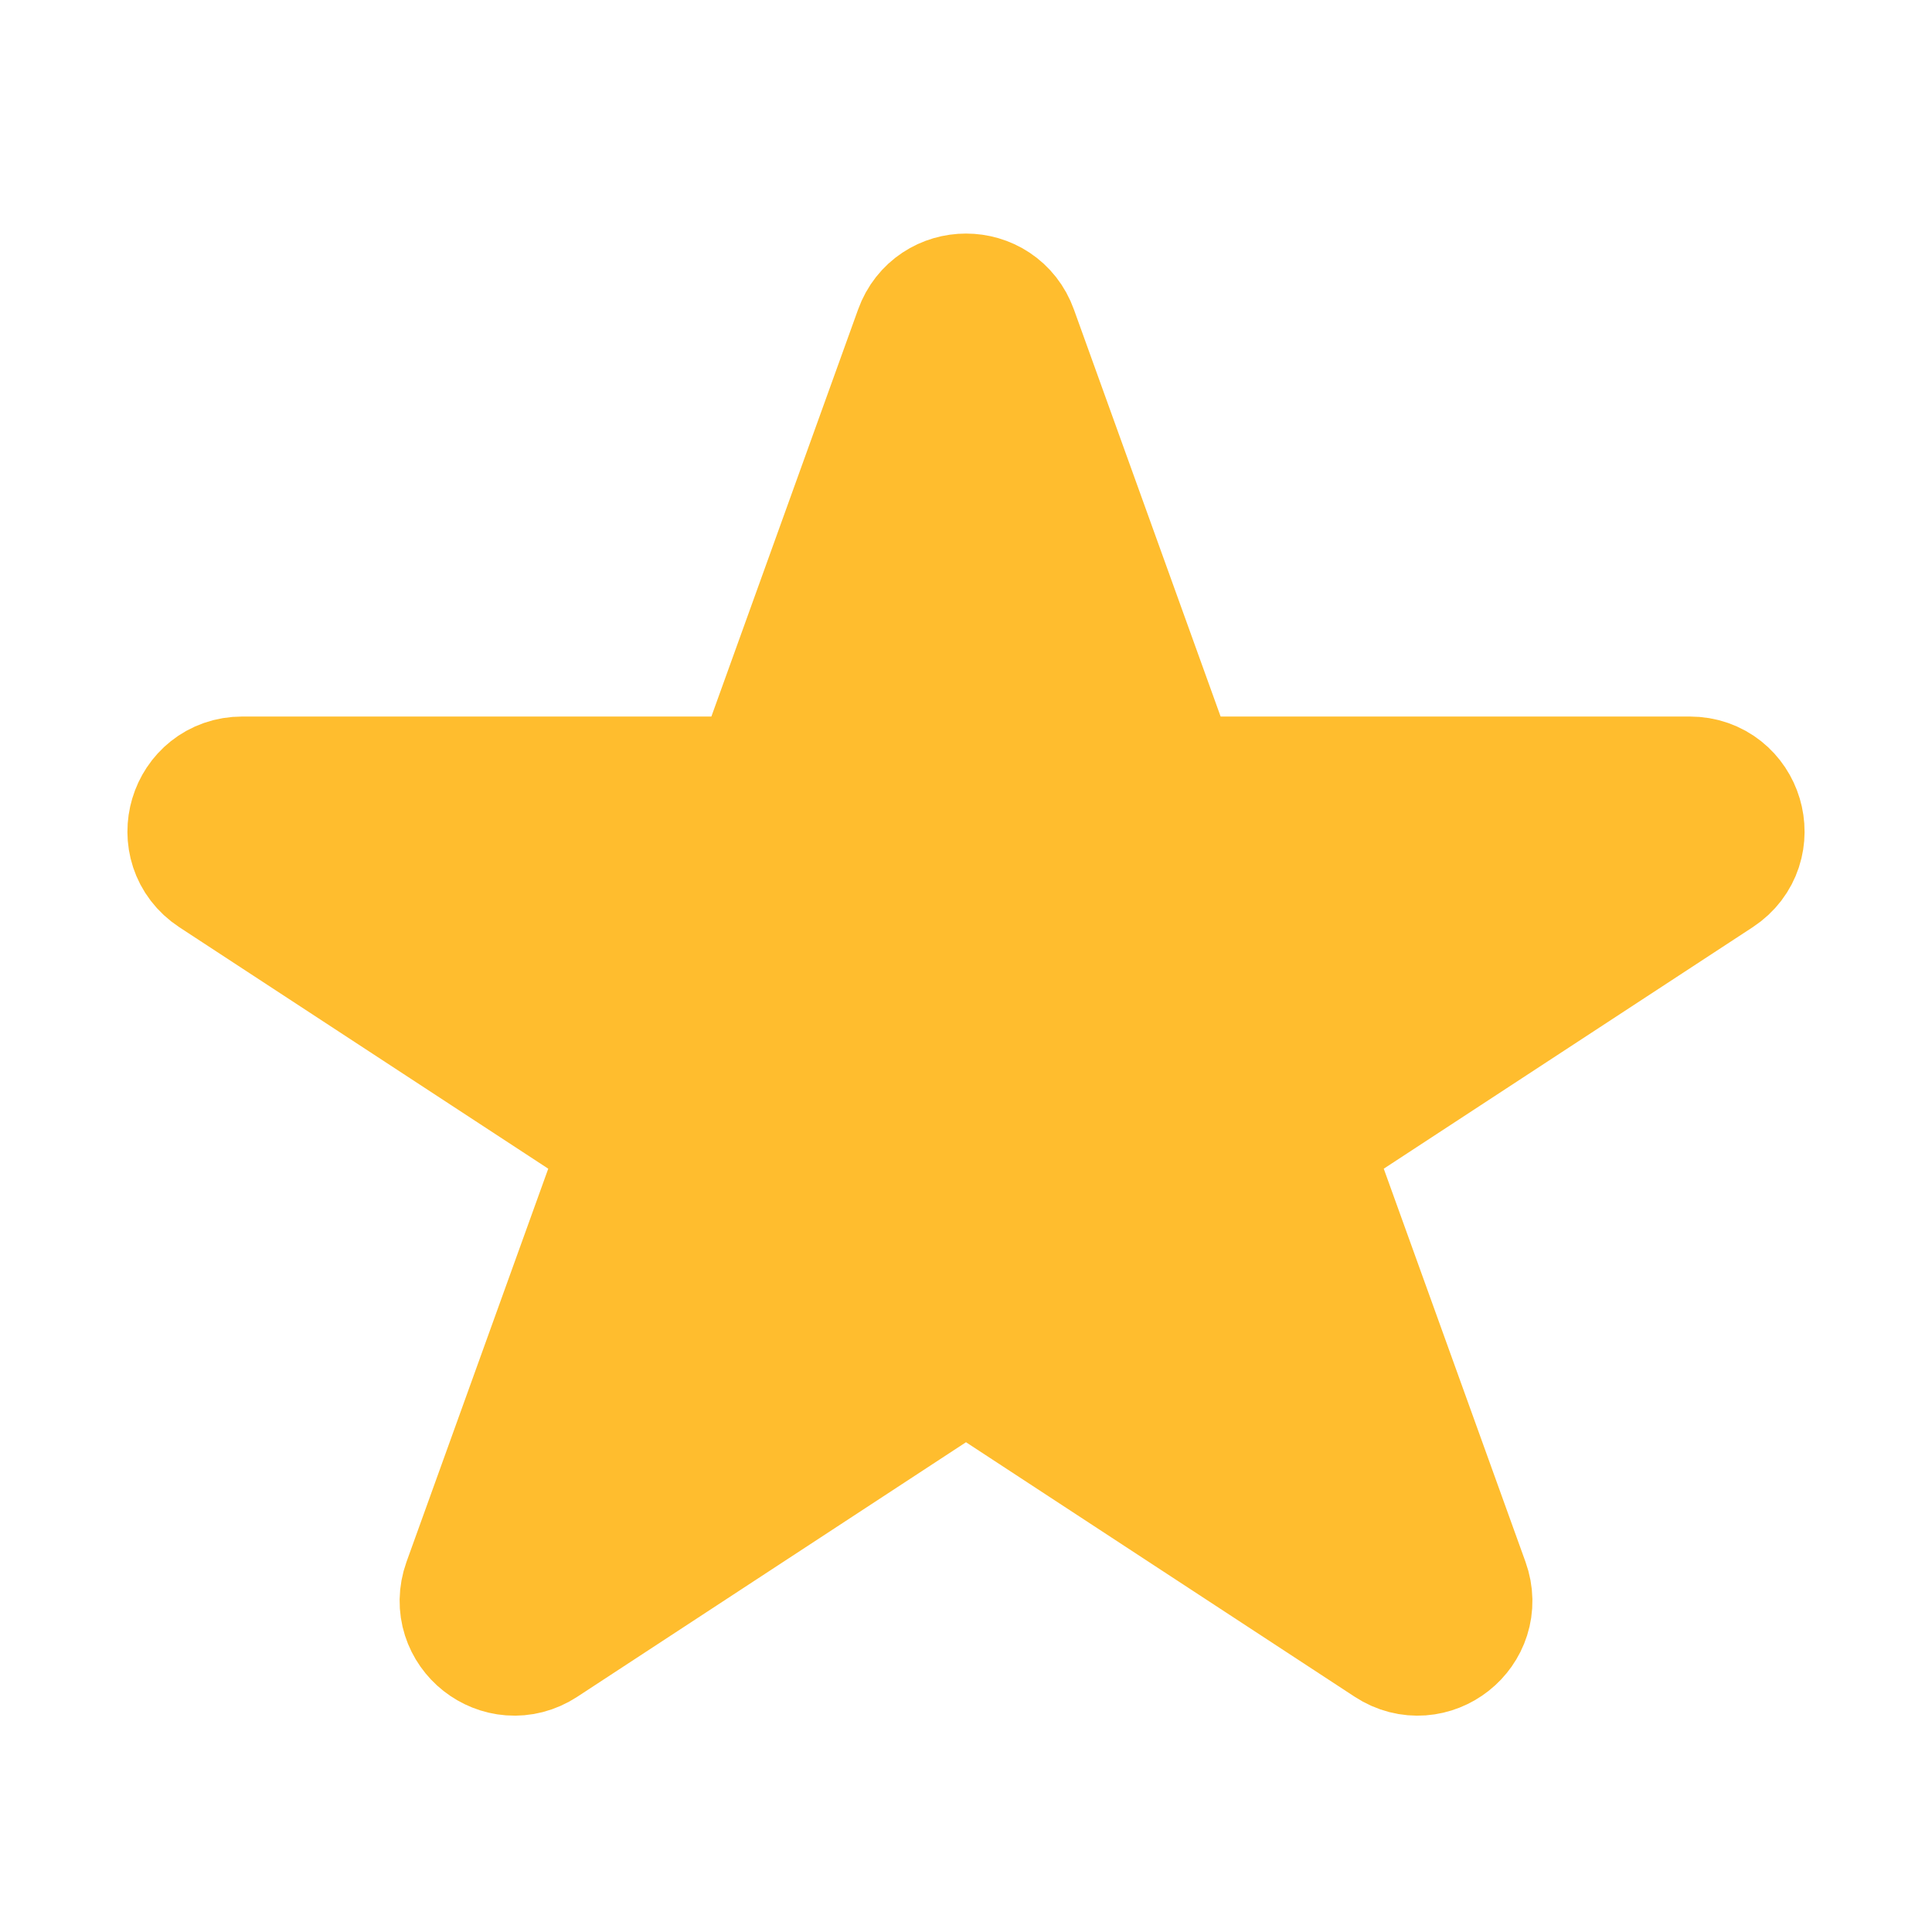
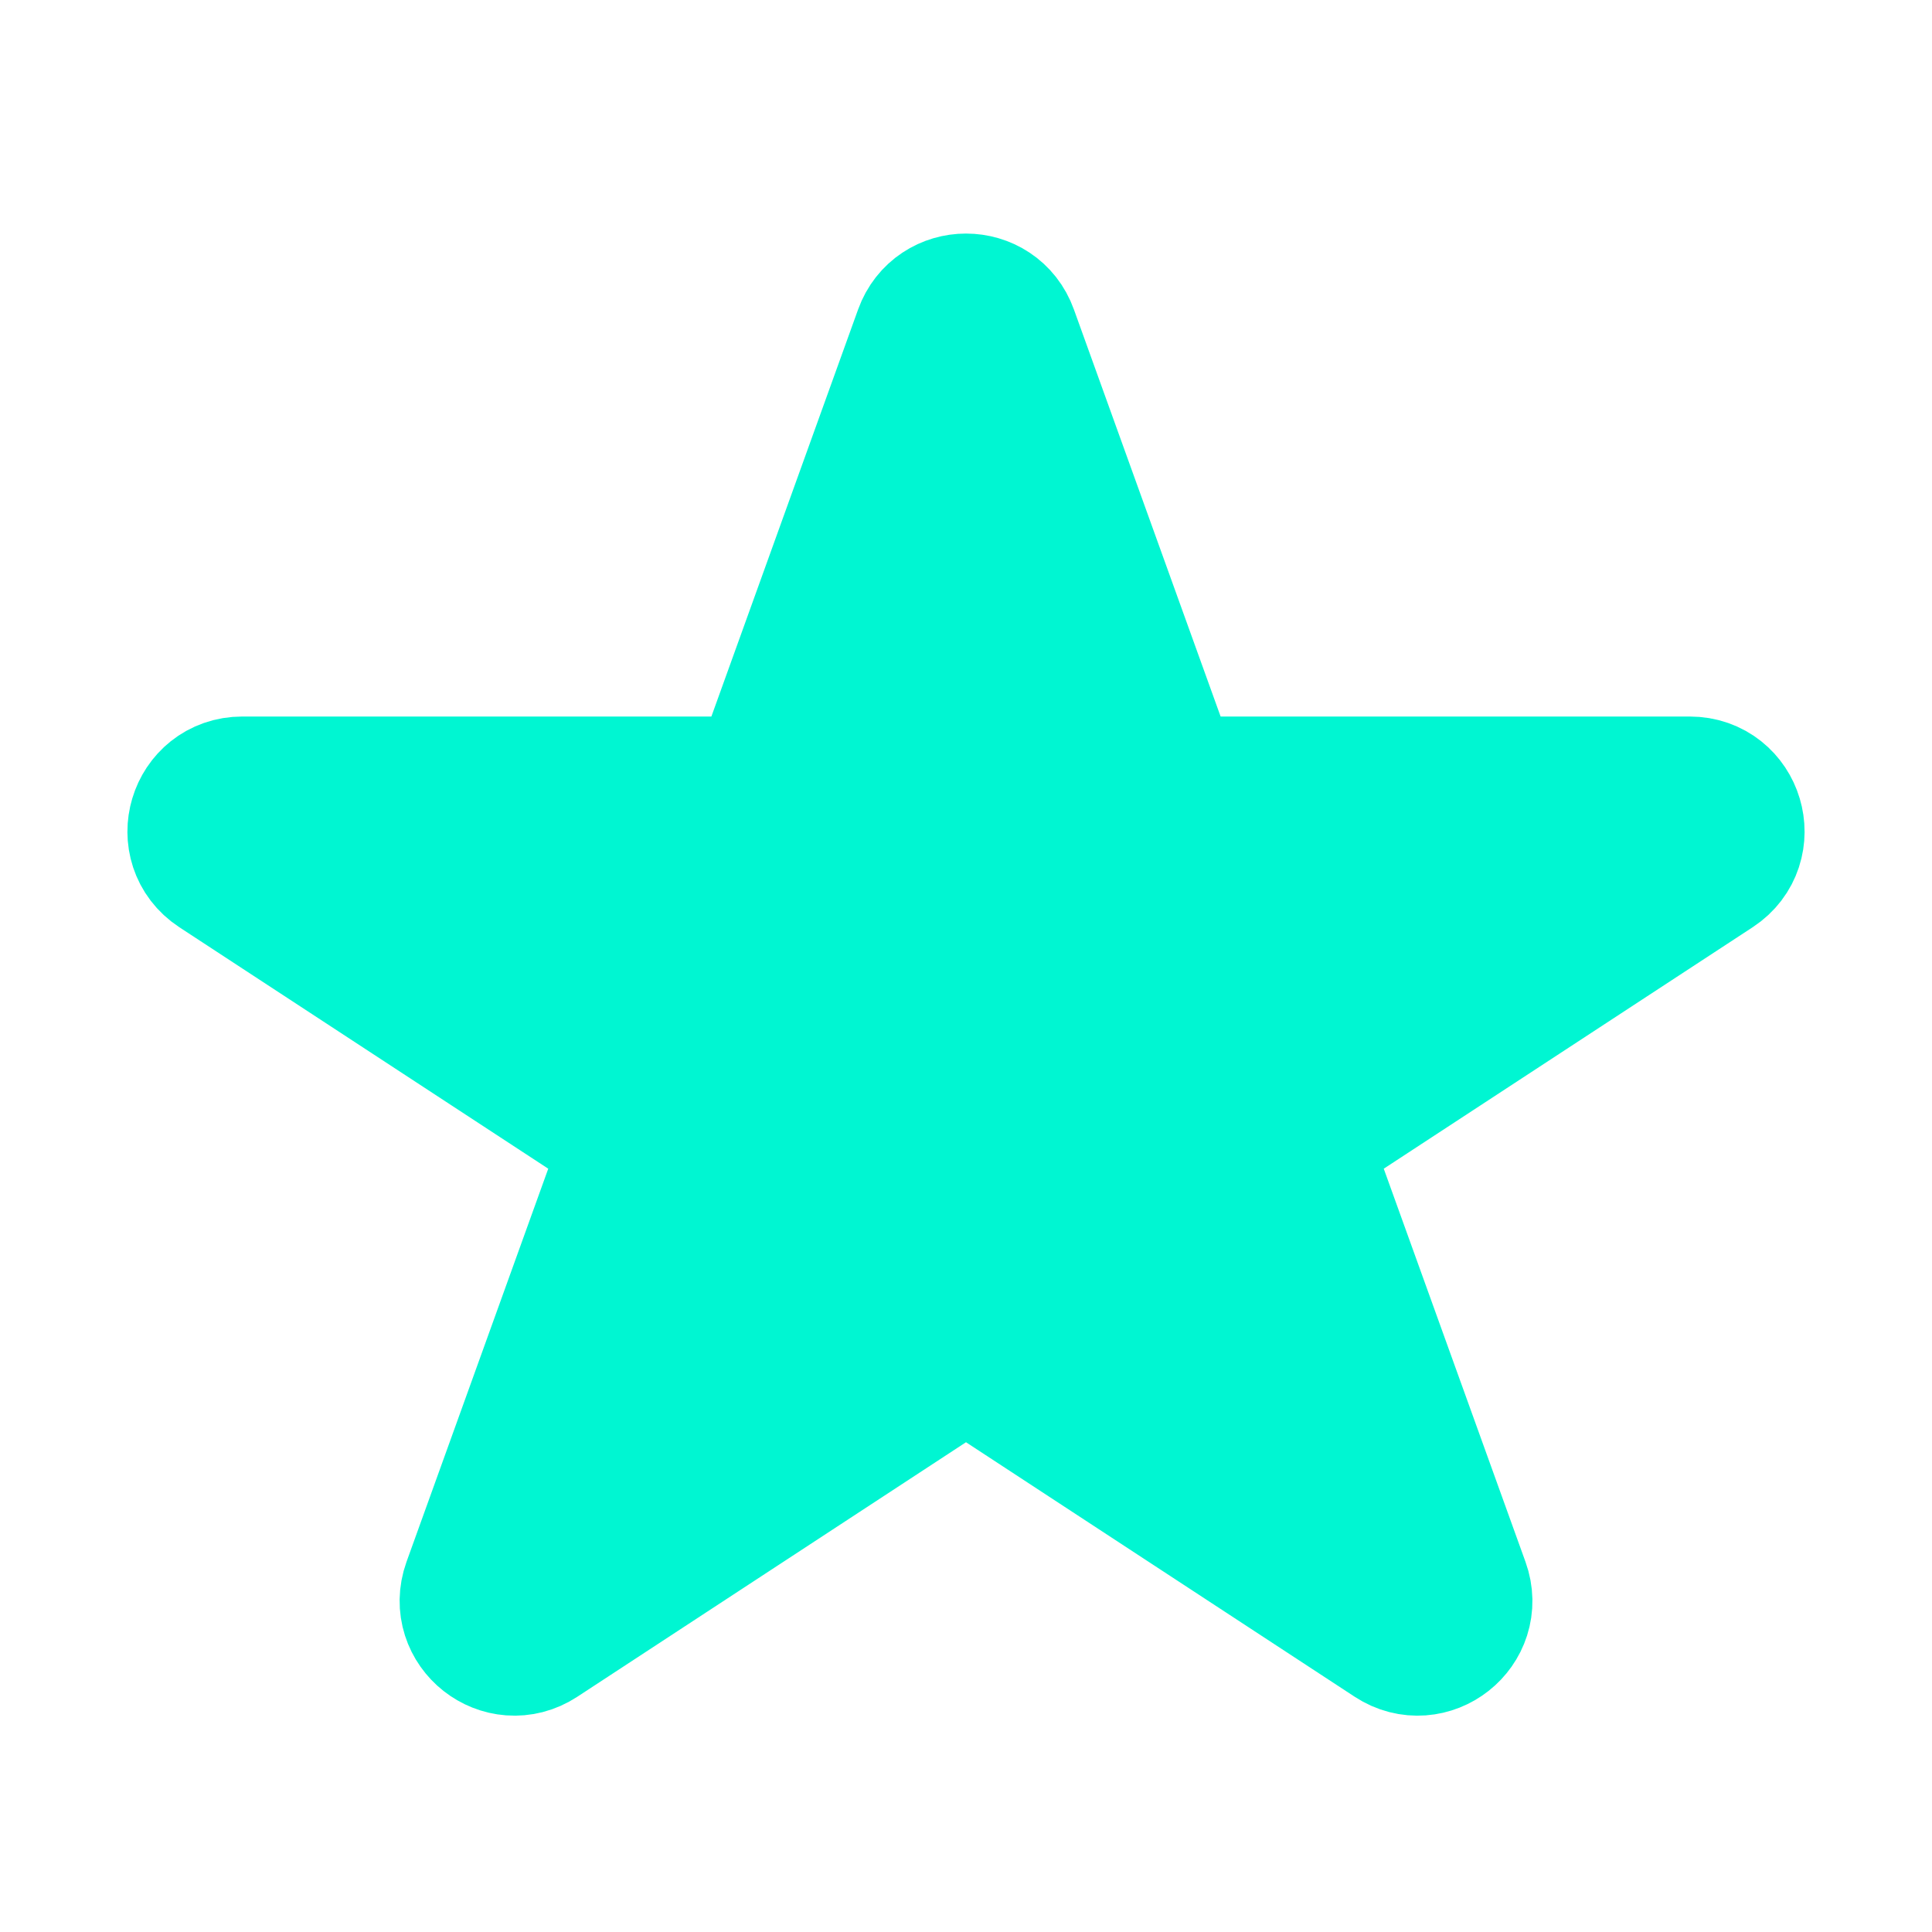
<svg xmlns="http://www.w3.org/2000/svg" width="16" height="16" viewBox="0 0 16 16" fill="none">
-   <path d="M7.718 2.783C7.813 2.518 8.187 2.518 8.282 2.783L9.652 6.584H13.994C14.292 6.584 14.408 6.971 14.159 7.135L10.674 9.416L12.022 13.155C12.12 13.427 11.816 13.666 11.575 13.508L8 11.167L4.425 13.508C4.184 13.666 3.881 13.427 3.978 13.155L5.326 9.416L1.841 7.135C1.592 6.971 1.708 6.584 2.006 6.584H6.348L7.718 2.783Z" fill="#FFBD2E" stroke="#FFBD2E" stroke-width="1.3" />
+   <path d="M7.718 2.783C7.813 2.518 8.187 2.518 8.282 2.783L9.652 6.584H13.994C14.292 6.584 14.408 6.971 14.159 7.135L10.674 9.416L12.022 13.155C12.12 13.427 11.816 13.666 11.575 13.508L8 11.167L4.425 13.508C4.184 13.666 3.881 13.427 3.978 13.155L5.326 9.416L1.841 7.135C1.592 6.971 1.708 6.584 2.006 6.584H6.348L7.718 2.783Z" fill="#00f6d2" stroke="#00f6d2" stroke-width="1.3" />
</svg>
